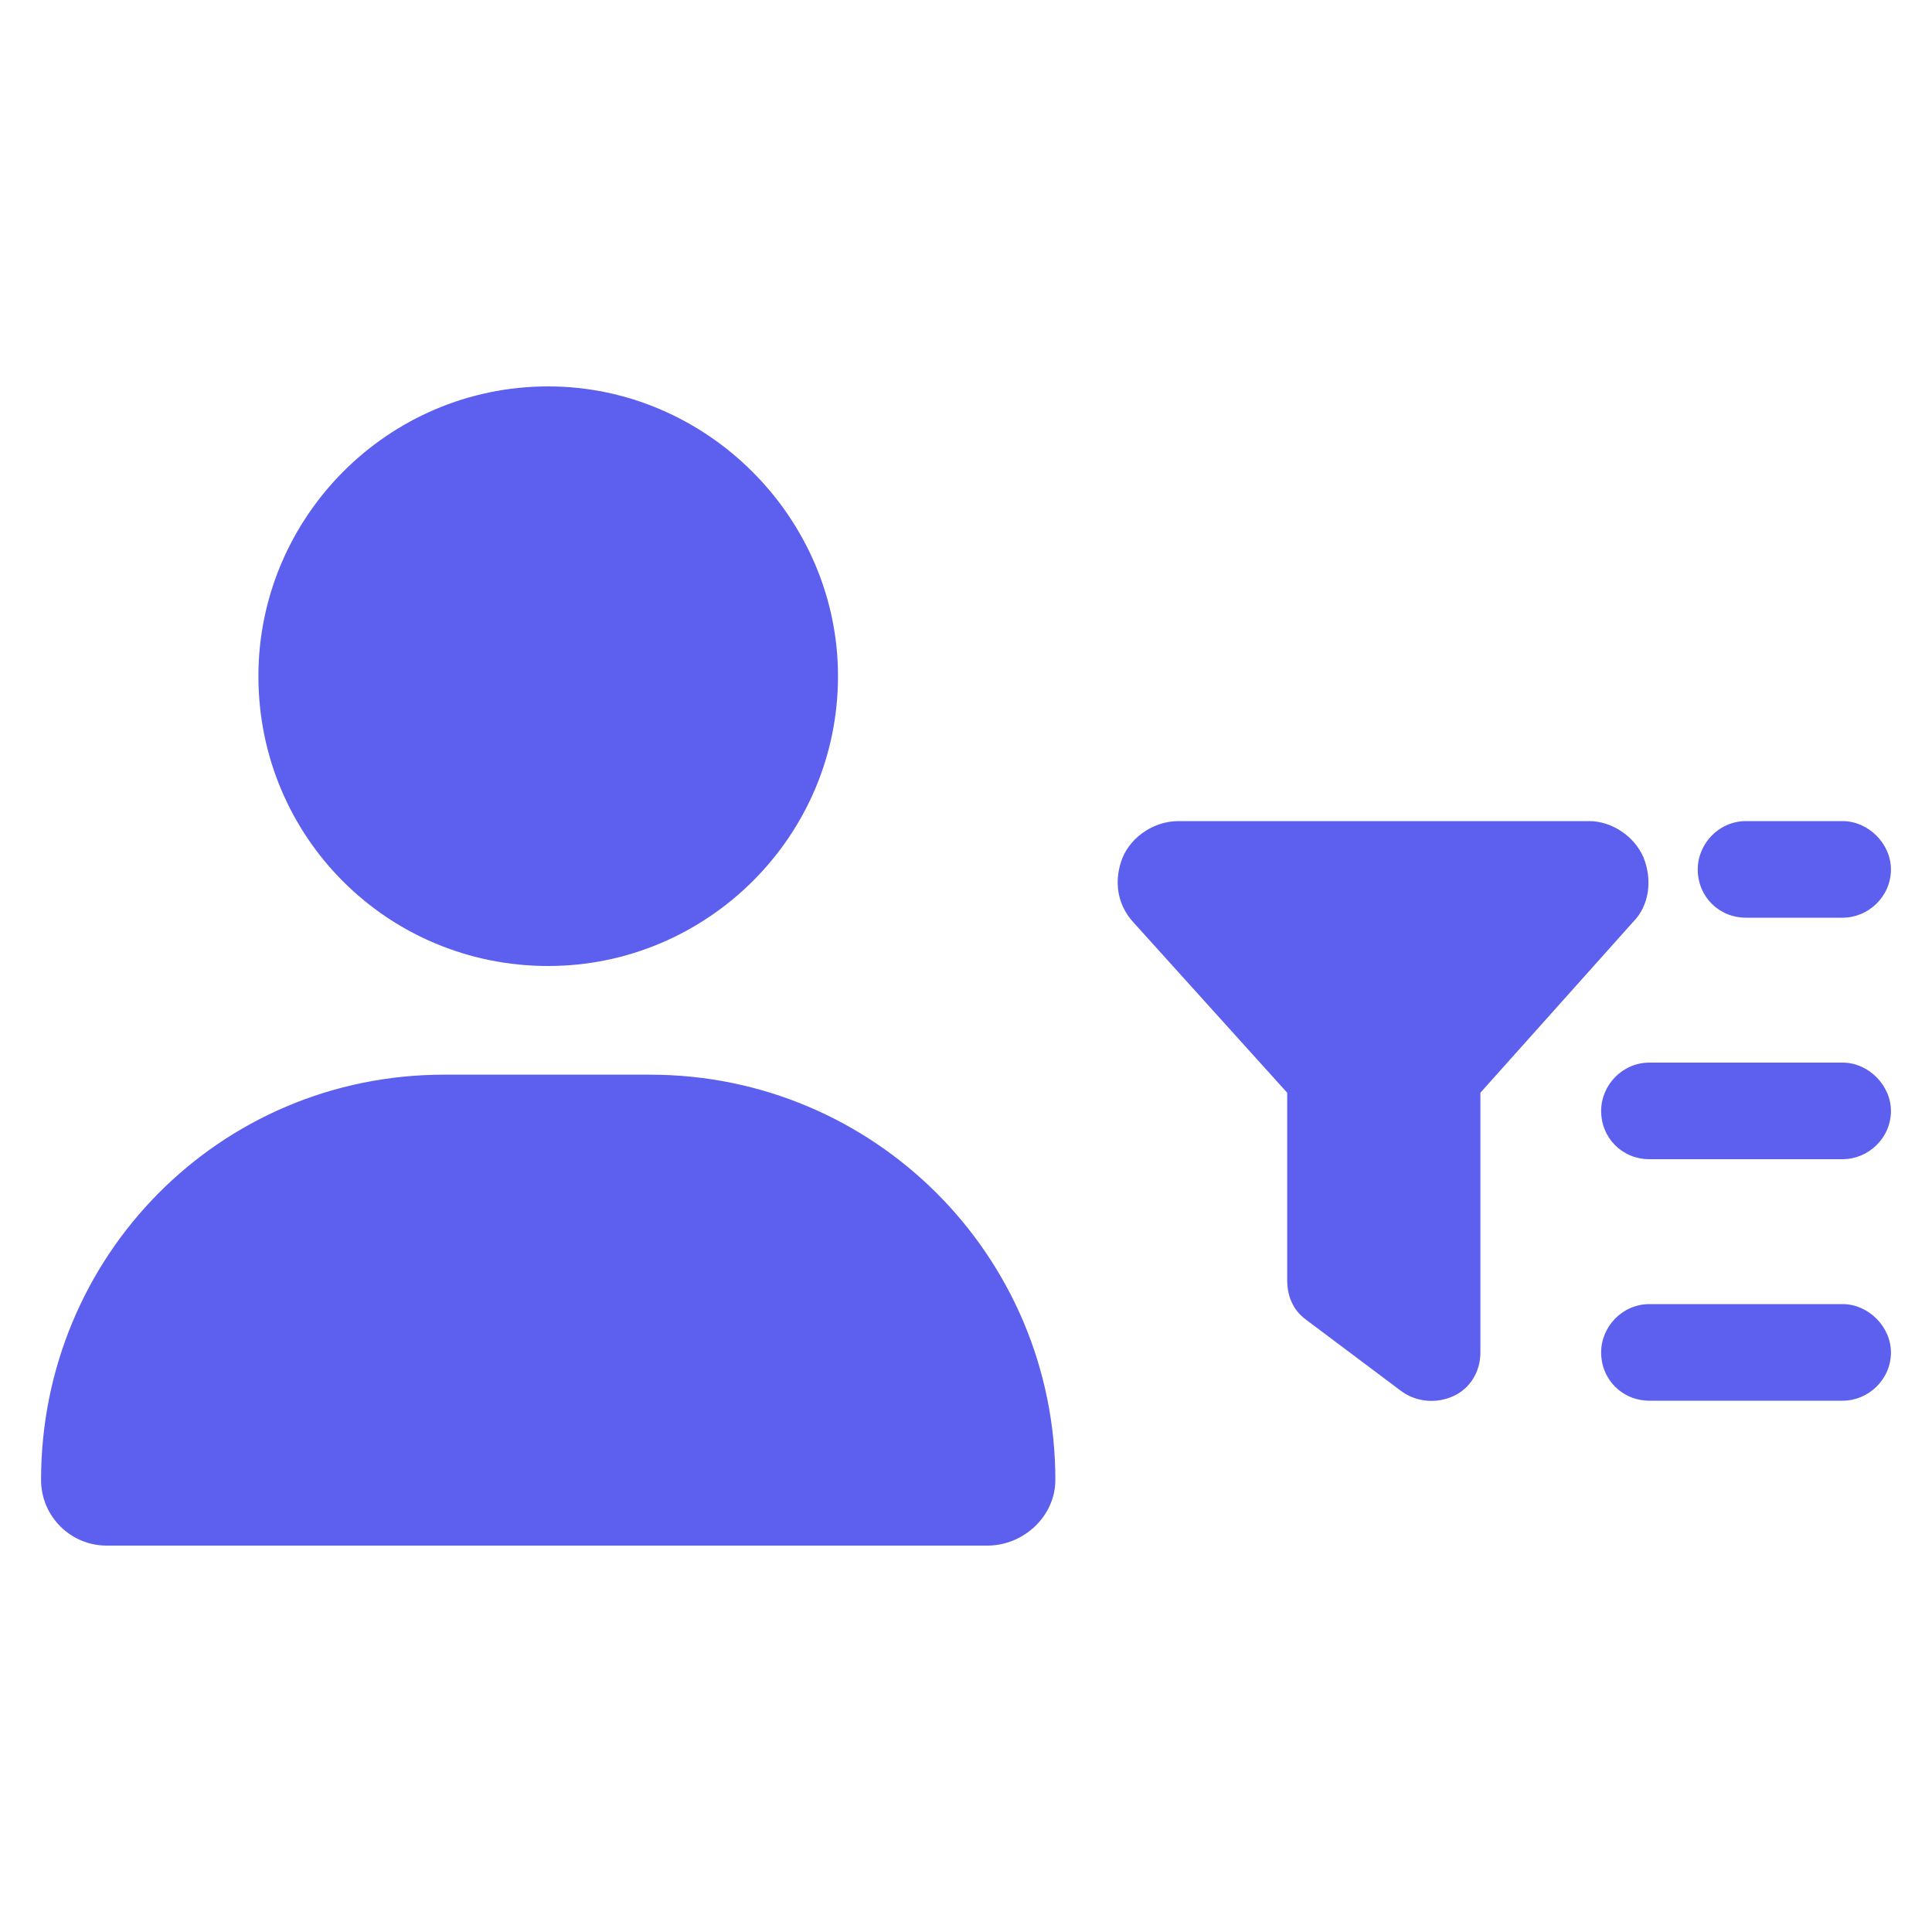
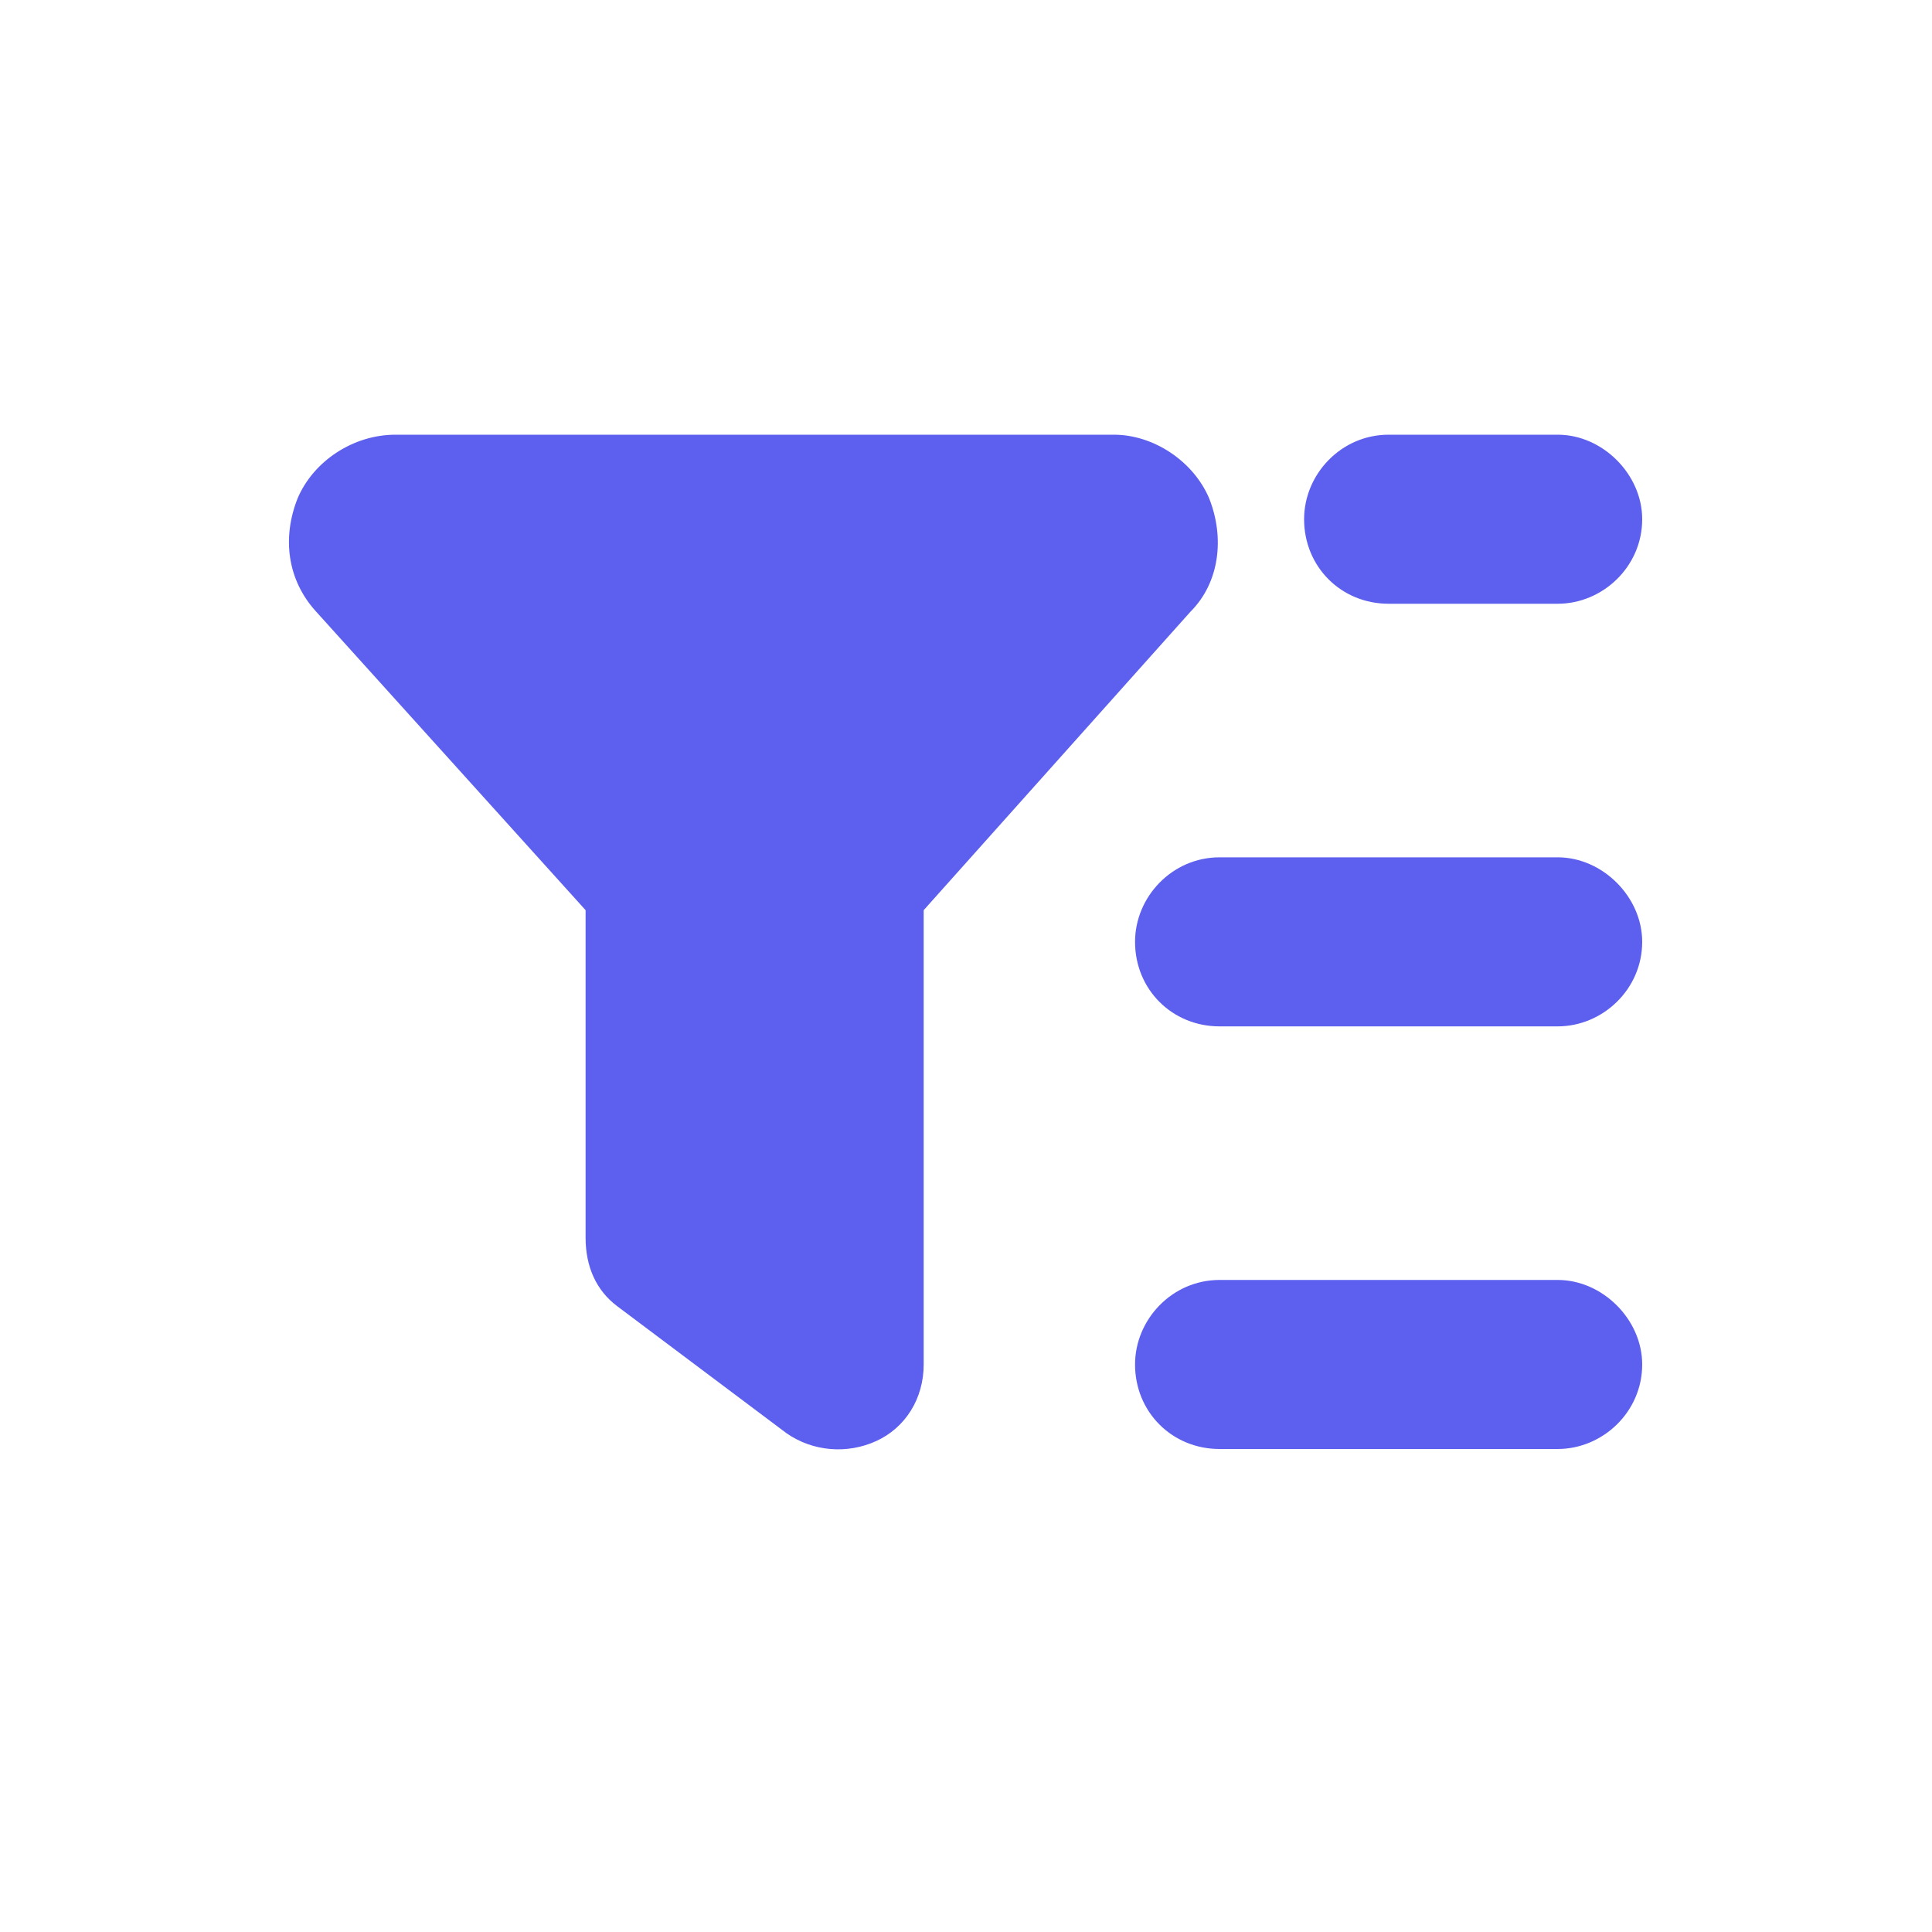
<svg xmlns="http://www.w3.org/2000/svg" width="20" height="20" viewBox="0 0 20 20" fill="none">
-   <path d="M5.675 10C4.011 10 2.675 8.664 2.675 7C2.675 5.359 4.011 4 5.675 4C7.315 4 8.675 5.359 8.675 7C8.675 8.664 7.315 10 5.675 10ZM4.597 11.125H6.729C9.05 11.125 10.925 13 10.925 15.32C10.925 15.695 10.597 16 10.222 16H1.104C0.729 16 0.425 15.695 0.425 15.32C0.425 13 2.276 11.125 4.597 11.125ZM12.2 8.5H16.45C16.685 8.5 16.919 8.656 17.013 8.875C17.107 9.109 17.075 9.375 16.903 9.547L15.325 11.312V14C15.325 14.203 15.216 14.375 15.044 14.453C14.872 14.531 14.669 14.516 14.513 14.406L13.513 13.656C13.388 13.562 13.325 13.422 13.325 13.25V11.312L11.732 9.547C11.56 9.359 11.528 9.109 11.622 8.875C11.716 8.656 11.95 8.5 12.2 8.5ZM17.075 13.5H19.075C19.341 13.5 19.575 13.734 19.575 14C19.575 14.281 19.341 14.5 19.075 14.5H17.075C16.794 14.5 16.575 14.281 16.575 14C16.575 13.734 16.794 13.5 17.075 13.5ZM16.575 11.5C16.575 11.234 16.794 11 17.075 11H19.075C19.341 11 19.575 11.234 19.575 11.5C19.575 11.781 19.341 12 19.075 12H17.075C16.794 12 16.575 11.781 16.575 11.5ZM18.075 8.5H19.075C19.341 8.5 19.575 8.734 19.575 9C19.575 9.281 19.341 9.5 19.075 9.5H18.075C17.794 9.5 17.575 9.281 17.575 9C17.575 8.734 17.794 8.5 18.075 8.5Z" fill="#5D5FEF" />
+   <path d="M4.094 4.5H11.531C11.941 4.5 12.352 4.773 12.516 5.156C12.68 5.566 12.625 6.031 12.324 6.332L9.562 9.422V14.125C9.562 14.48 9.371 14.781 9.07 14.918C8.77 15.055 8.414 15.027 8.141 14.836L6.391 13.523C6.172 13.359 6.062 13.113 6.062 12.812V9.422L3.273 6.332C2.973 6.004 2.918 5.566 3.082 5.156C3.246 4.773 3.656 4.5 4.094 4.5ZM12.625 13.25H16.125C16.59 13.25 17 13.66 17 14.125C17 14.617 16.59 15 16.125 15H12.625C12.133 15 11.75 14.617 11.75 14.125C11.75 13.66 12.133 13.25 12.625 13.25ZM11.75 9.75C11.75 9.285 12.133 8.875 12.625 8.875H16.125C16.59 8.875 17 9.285 17 9.75C17 10.242 16.59 10.625 16.125 10.625H12.625C12.133 10.625 11.75 10.242 11.75 9.75ZM14.375 4.5H16.125C16.59 4.5 17 4.91 17 5.375C17 5.867 16.59 6.25 16.125 6.25H14.375C13.883 6.25 13.5 5.867 13.5 5.375C13.5 4.91 13.883 4.5 14.375 4.5Z" fill="#5D5FEF" />
</svg>
